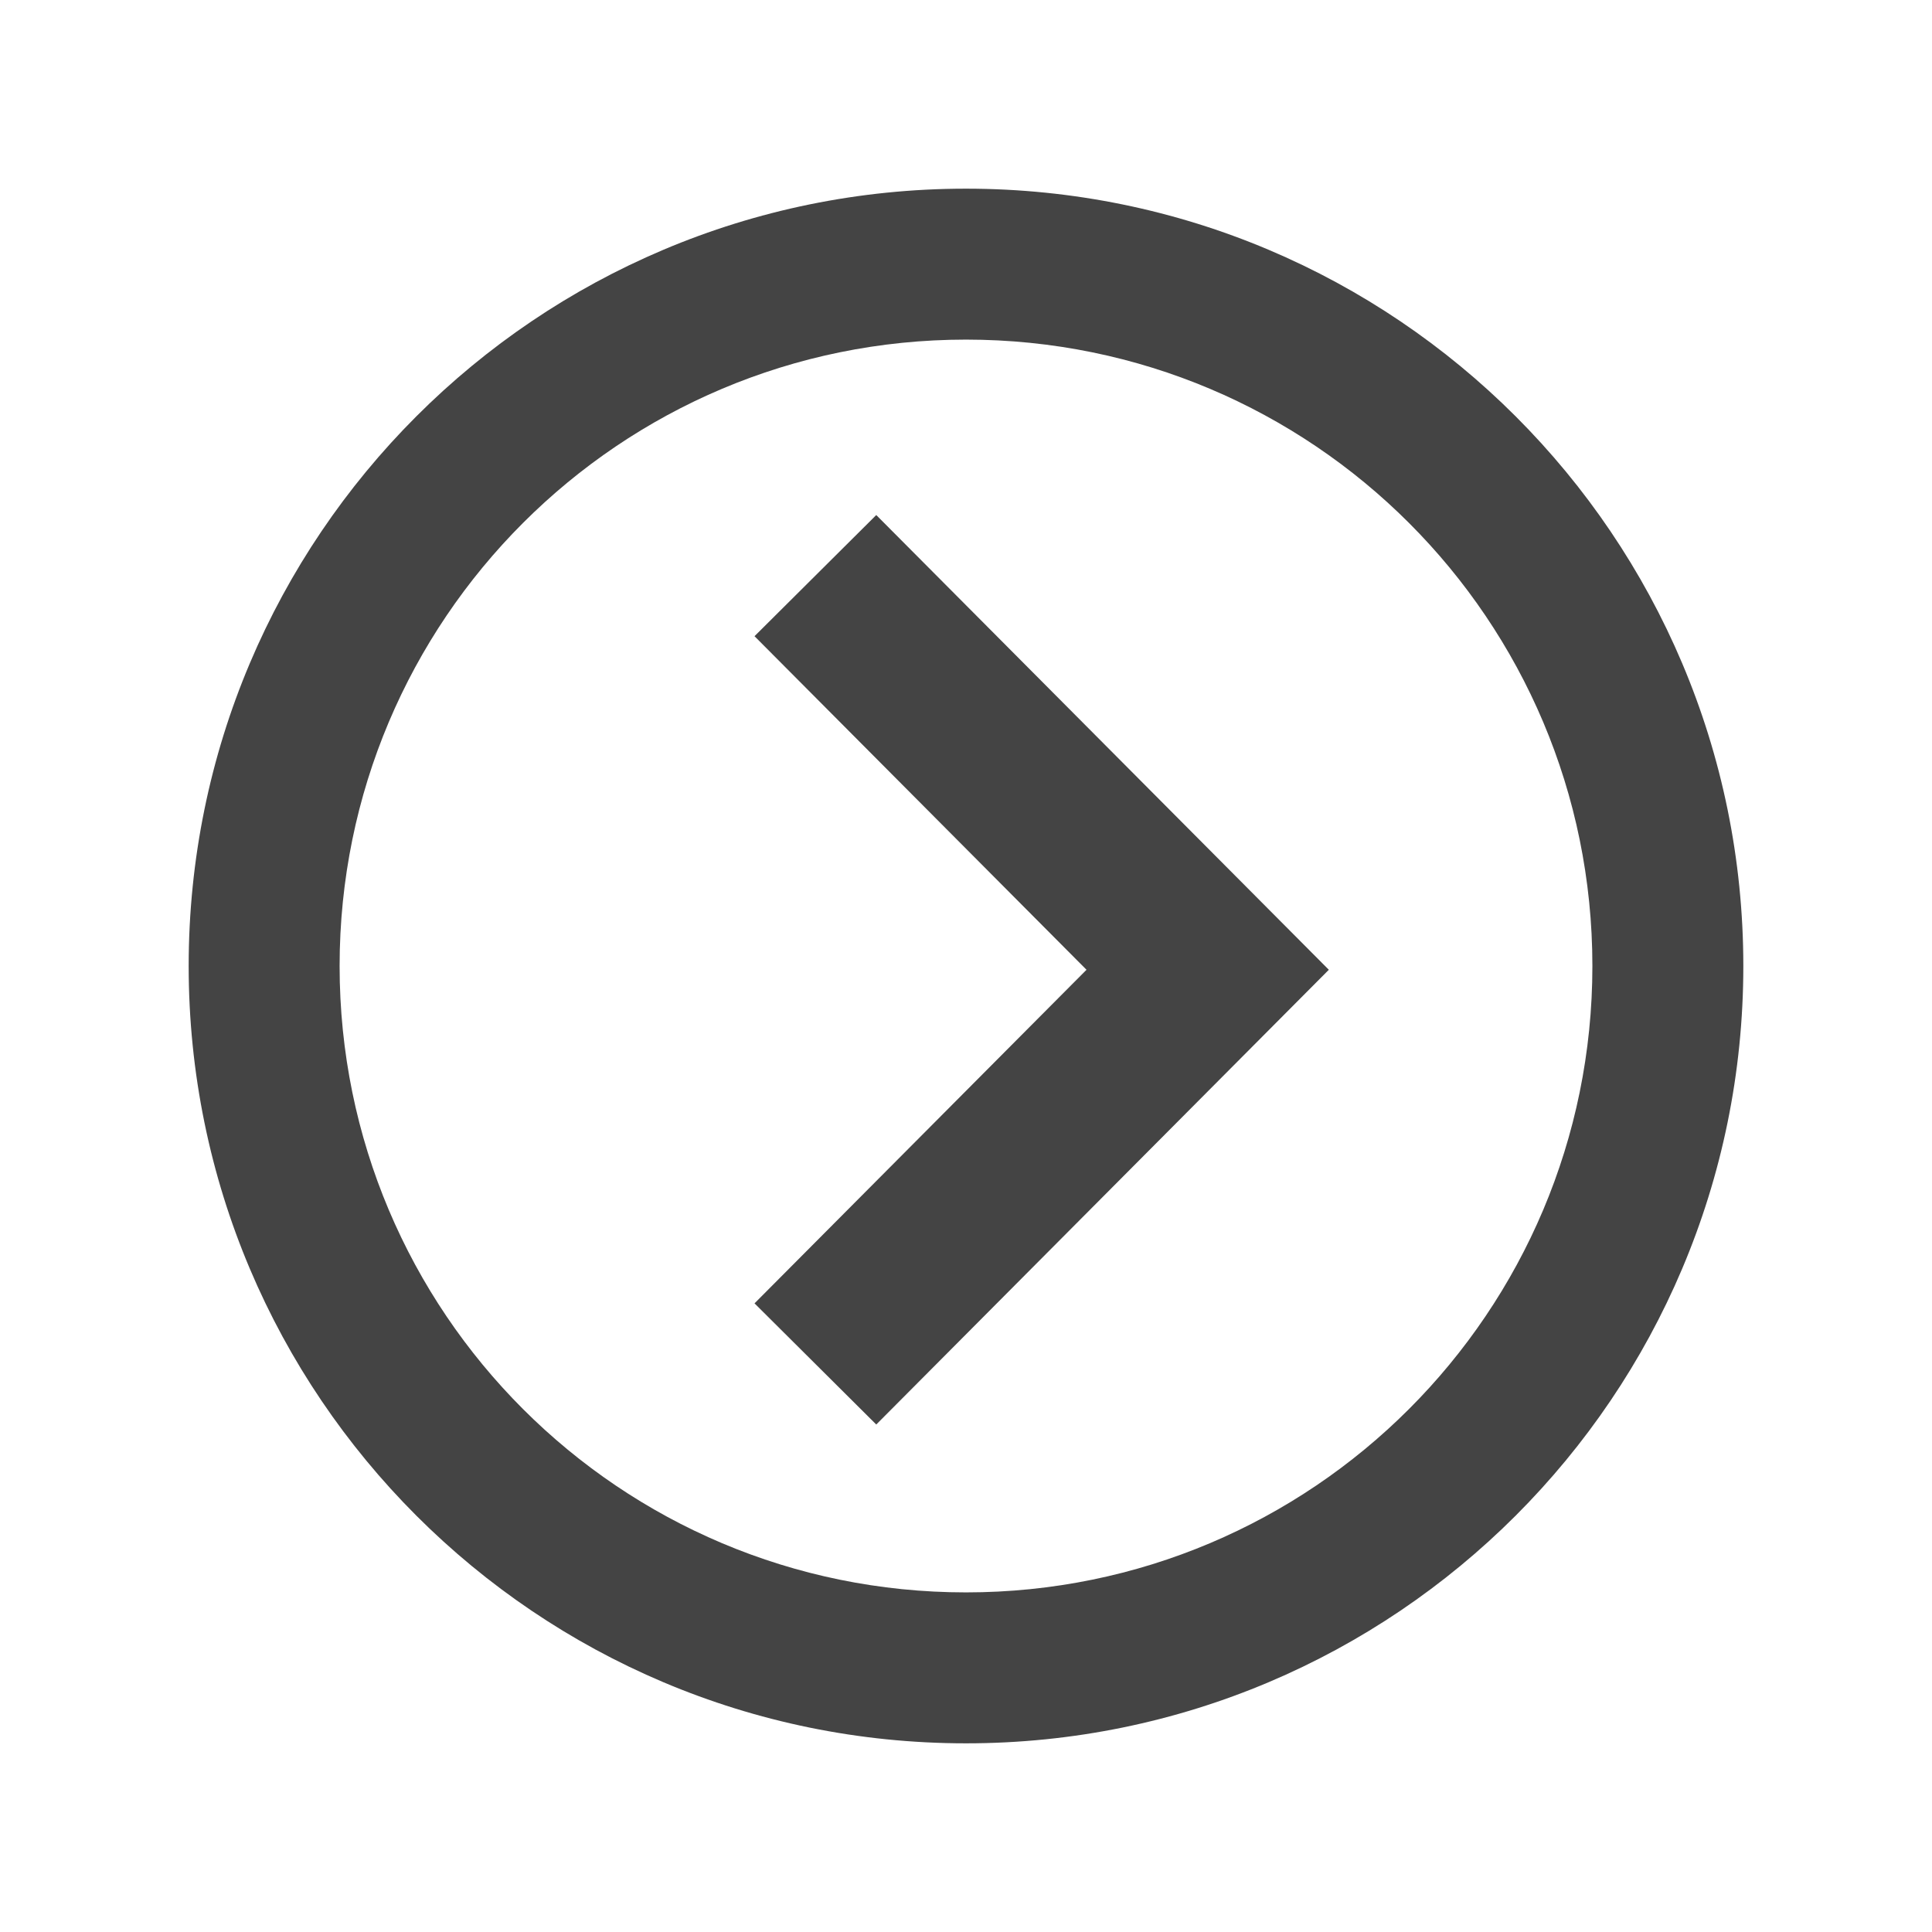
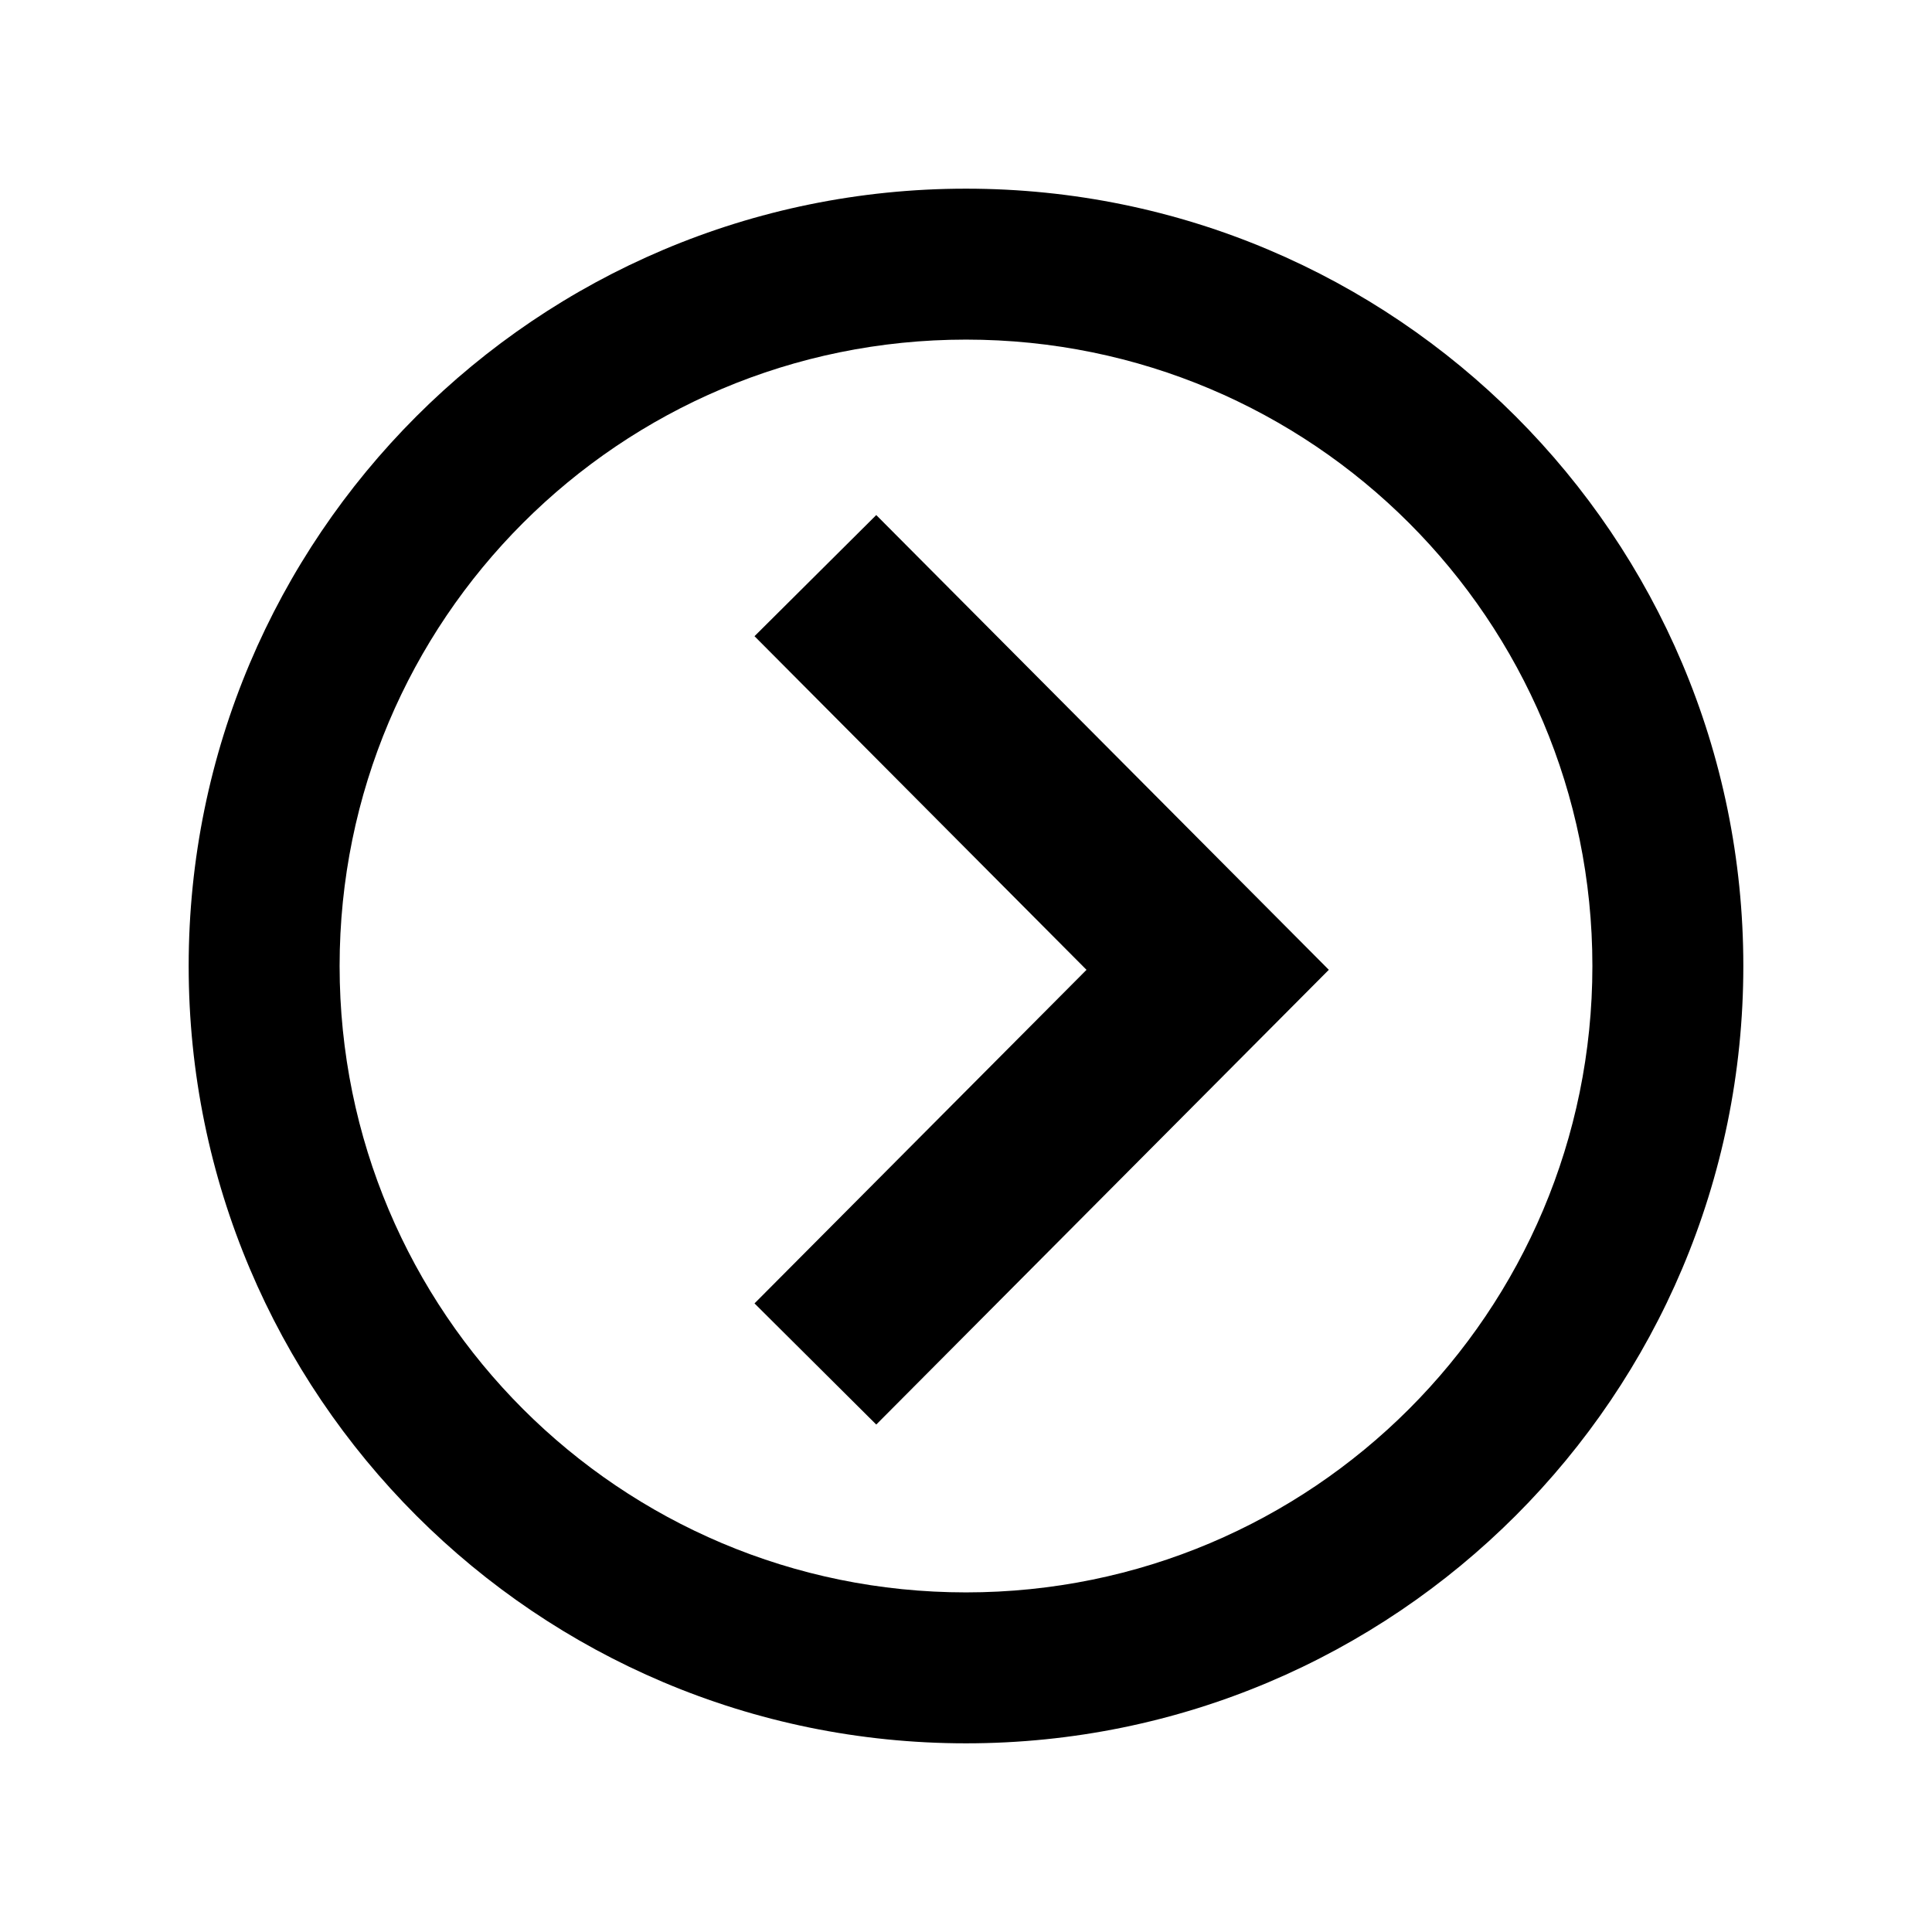
- <svg xmlns="http://www.w3.org/2000/svg" version="1.1" x="0px" y="0px" width="512px" height="512px" viewBox="0 0 512 512" enable-background="new 0 0 512 512" xml:space="preserve">
-   <path id="arrow-28-icon" fill="#444444" d="M90,256c0,91.755,74.258,166,166,166c91.755,0,166-74.259,166-166c0-91.755-74.258-166-166-166   C164.245,90,90,164.259,90,256z M462,256c0,113.771-92.229,206-206,206S50,369.771,50,256S142.229,50,256,50S462,142.229,462,256z    M199.955,168.598l32.263-32.107L352.154,257L232.218,377.51l-32.263-32.107L287.937,257L199.955,168.598z" />
+ <svg xmlns="http://www.w3.org/2000/svg" version="1.1" id="Layer_1" x="0px" y="0px" width="64px" height="64px" viewBox="224 224 64 64" enable-background="new 224 224 64 64" xml:space="preserve">
+   <path id="arrow-28-icon" d="M235.25,256c0,11.469,9.282,20.75,20.75,20.75c11.469,0,20.75-9.282,20.75-20.75  c0-11.469-9.282-20.75-20.75-20.75C244.531,235.25,235.25,244.532,235.25,256z M281.75,256c0,14.221-11.529,25.75-25.75,25.75  c-14.221,0-25.75-11.529-25.75-25.75s11.529-25.75,25.75-25.75C270.221,230.25,281.75,241.779,281.75,256z M248.994,245.075  l4.033-4.013l14.992,15.064l-14.992,15.064l-4.033-4.013l10.998-11.05L248.994,245.075z" />
</svg>
